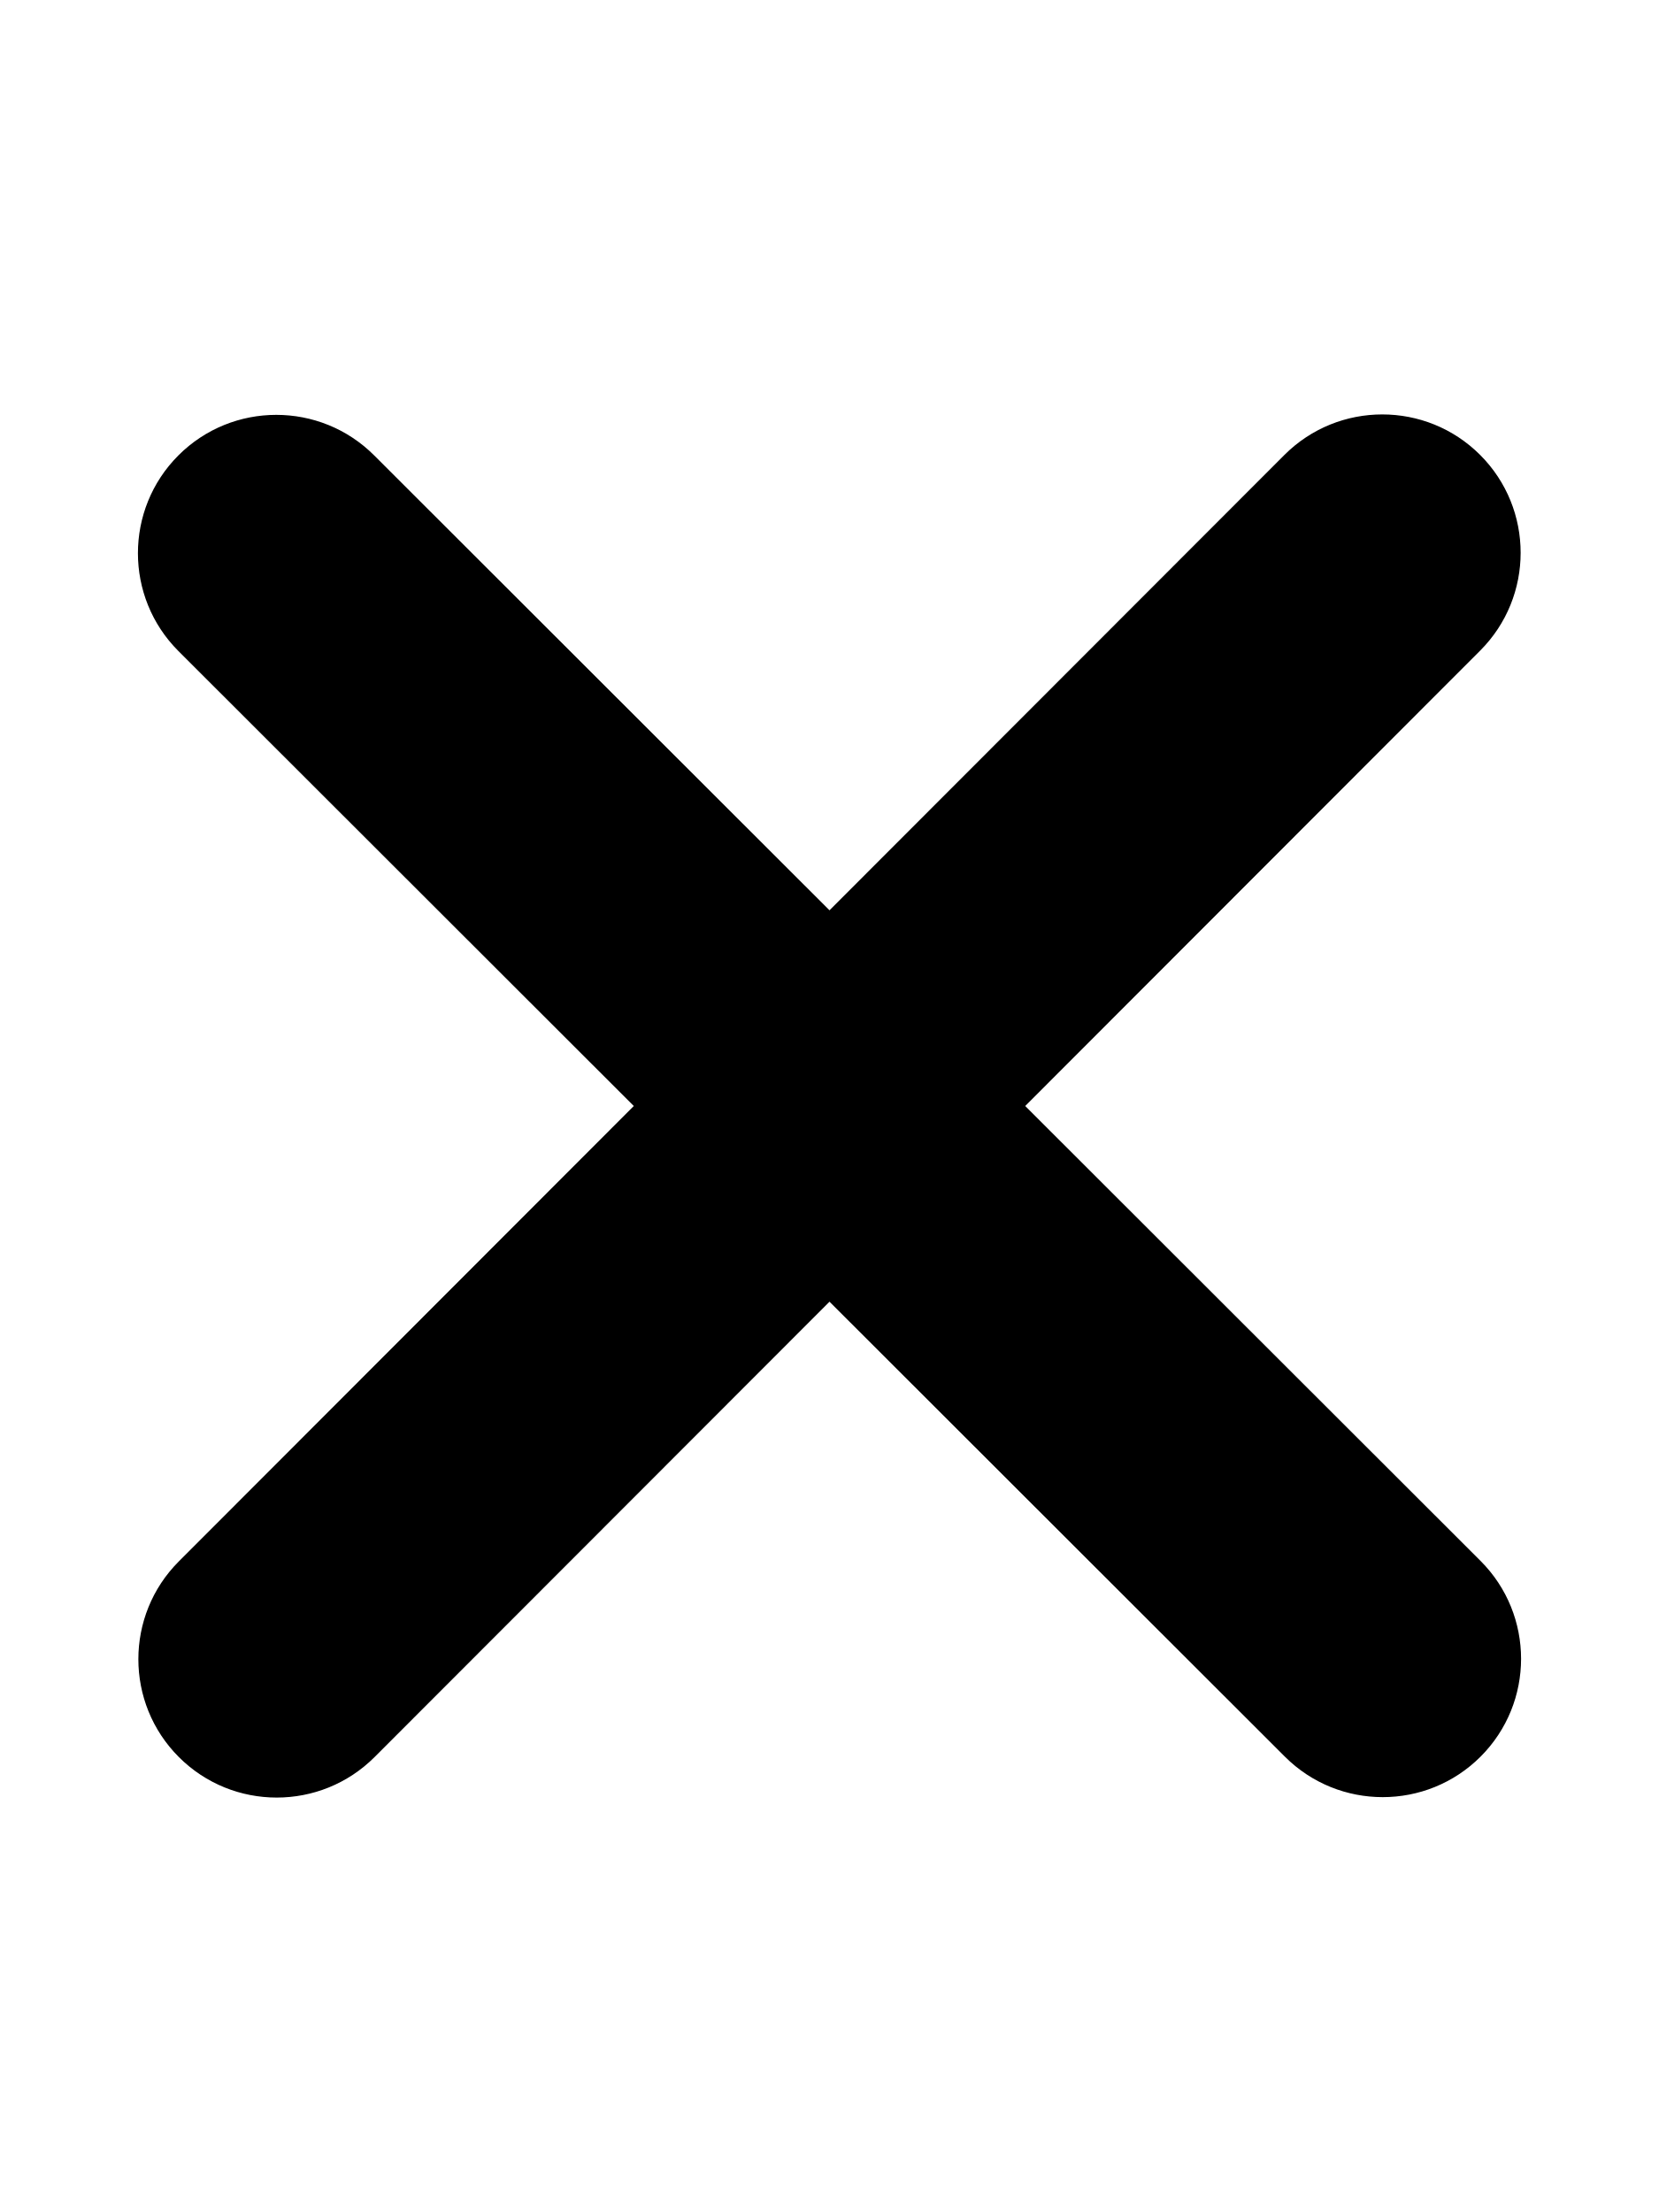
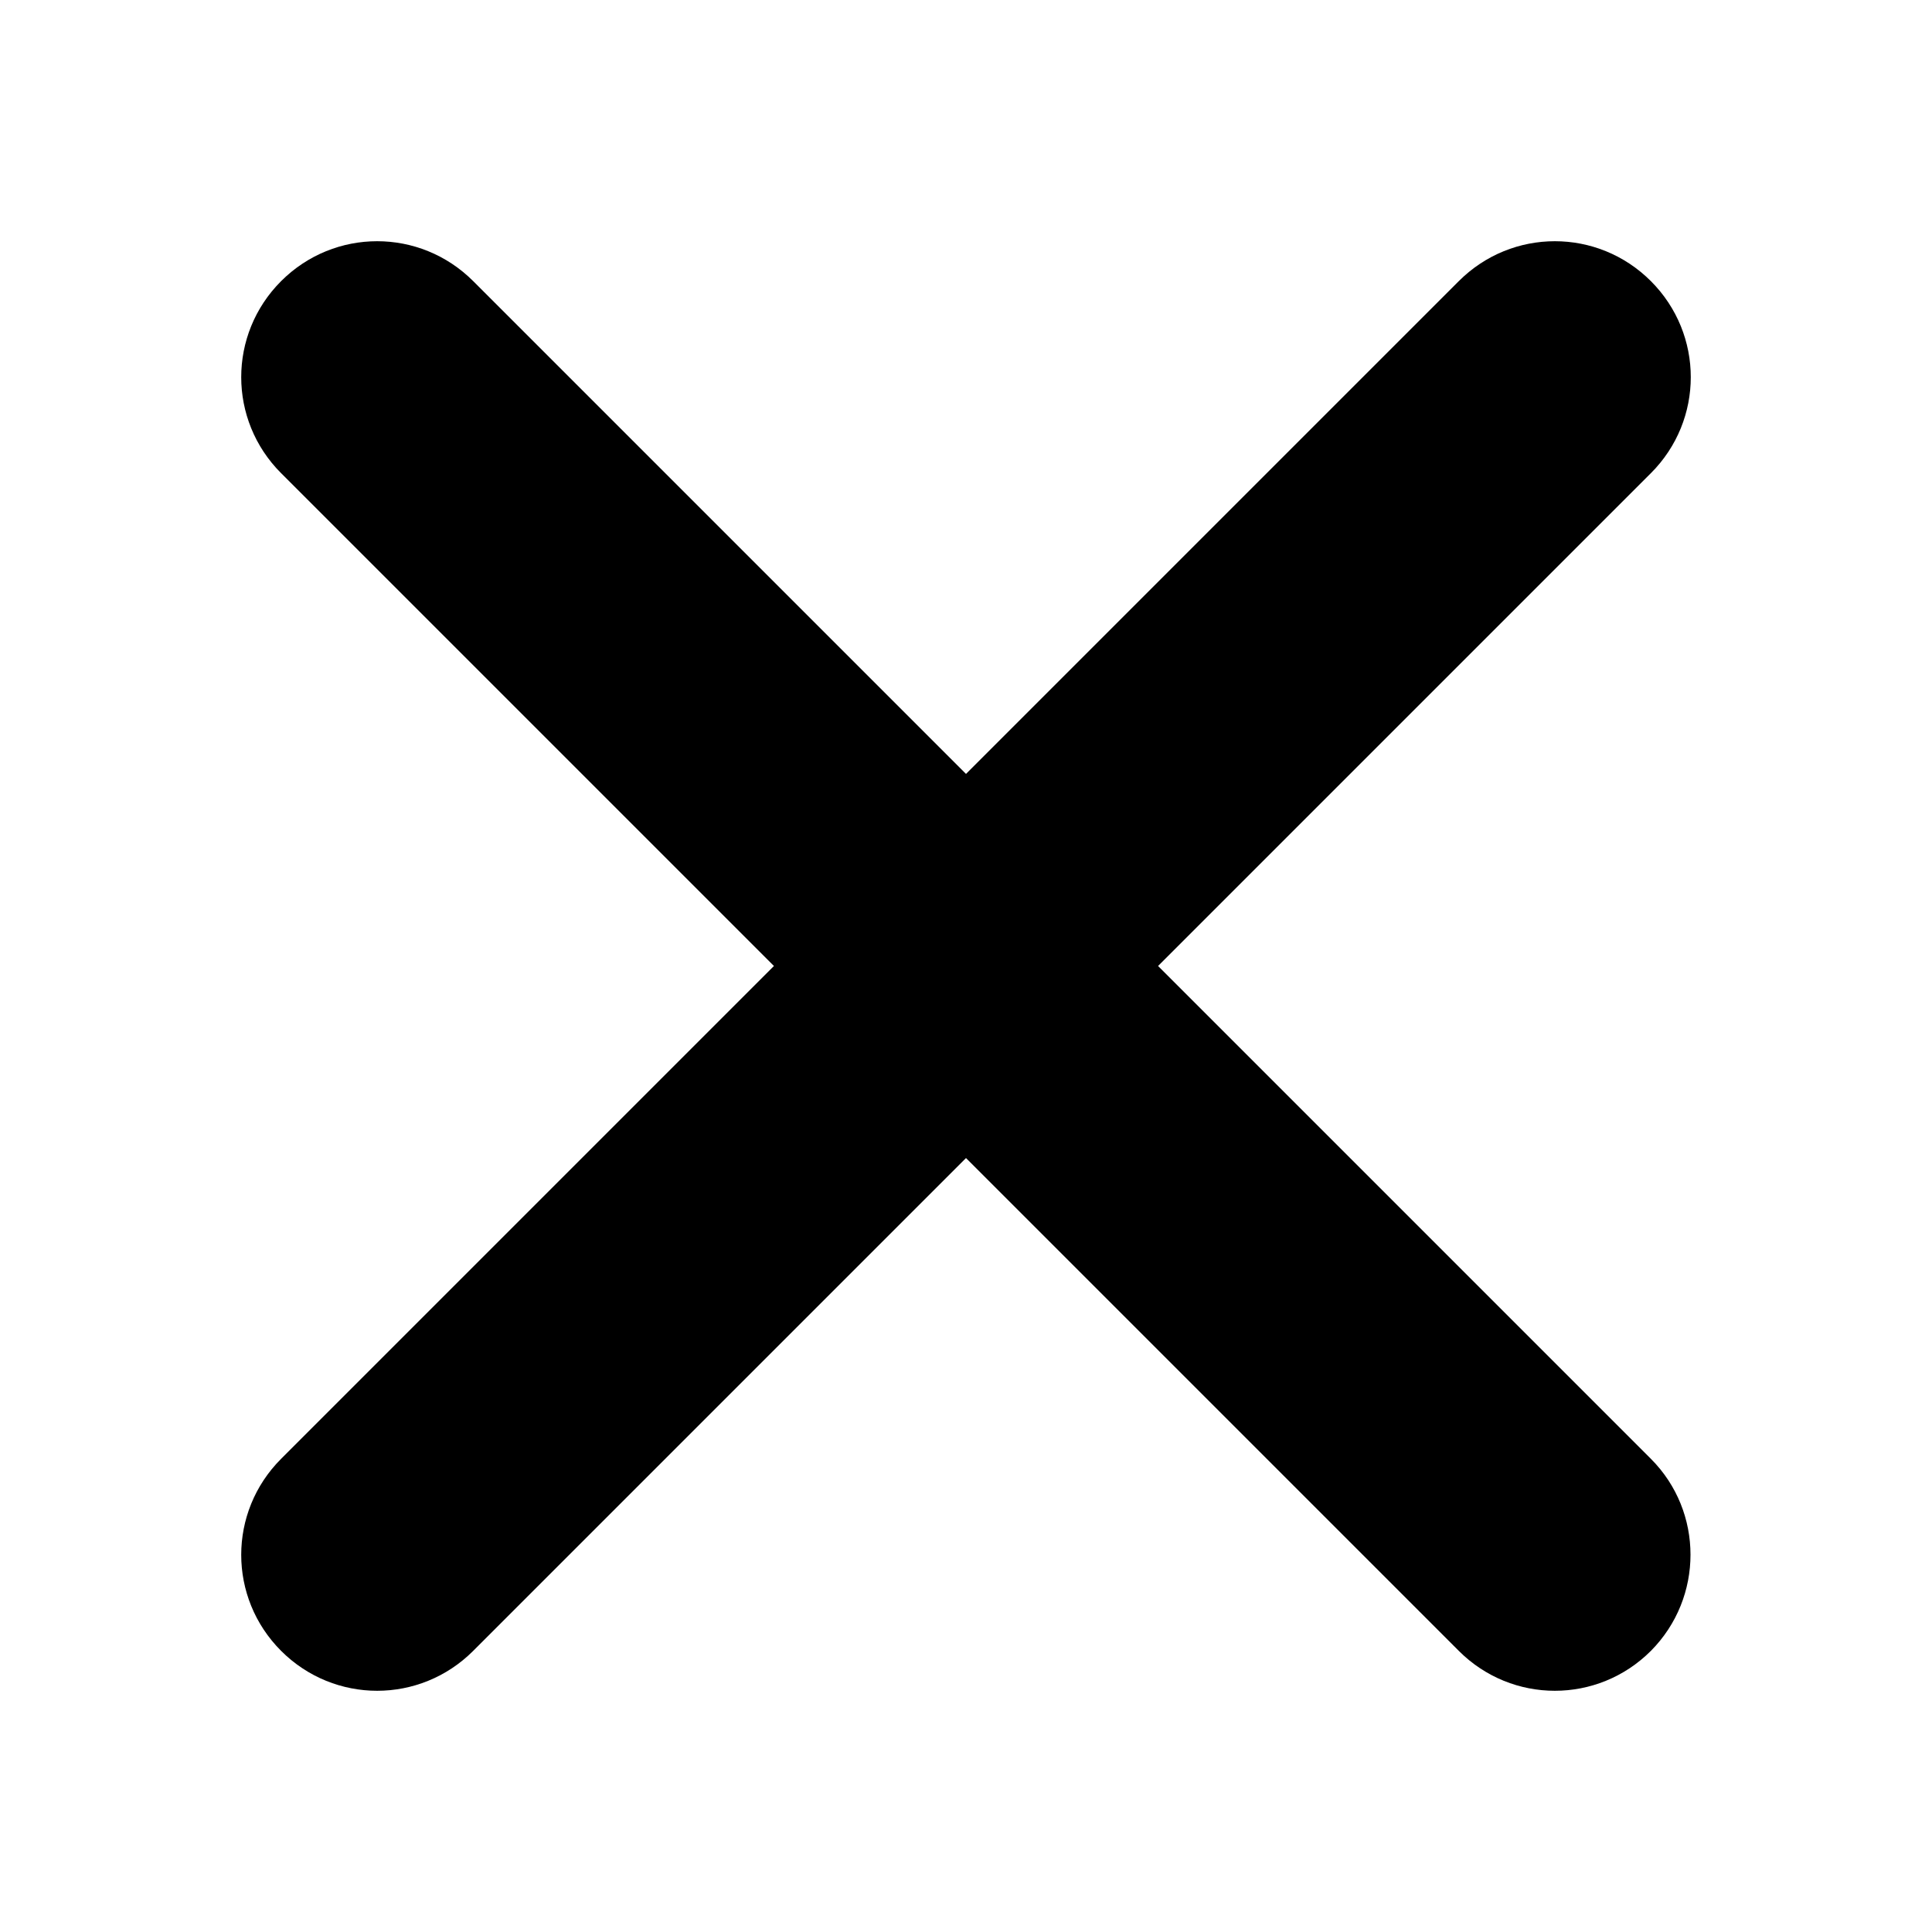
- <svg viewBox="0 0 384 512">
-   <path d="M342.6 150.6c12.5-12.5 12.5-32.8 0-45.3s-32.8-12.5-45.3 0L192 210.7 86.6 105.4c-12.5-12.5-32.8-12.5-45.3 0s-12.5 32.8 0 45.3L146.7 256 41.4 361.4c-12.5 12.5-12.5 32.8 0 45.3s32.8 12.5 45.3 0L192 301.3 297.4 406.6c12.5 12.5 32.8 12.5 45.3 0s12.5-32.8 0-45.3L237.3 256 342.6 150.6z" />
+ <svg viewBox="0 0 512 512" xml:space="preserve">
+   <path d="M437.5,386.6L306.9,256l130.6-130.6c14.1-14.1,14.1-36.8,0-50.9c-14.1-14.1-36.8-14.1-50.9,0L256,205.1L125.4,74.5  c-14.1-14.1-36.8-14.1-50.9,0c-14.1,14.1-14.1,36.8,0,50.9L205.1,256L74.5,386.6c-14.1,14.1-14.1,36.8,0,50.9  c14.1,14.1,36.8,14.1,50.9,0L256,306.9l130.6,130.6c14.1,14.1,36.8,14.1,50.9,0C451.5,423.4,451.5,400.6,437.5,386.6z" />
</svg>
